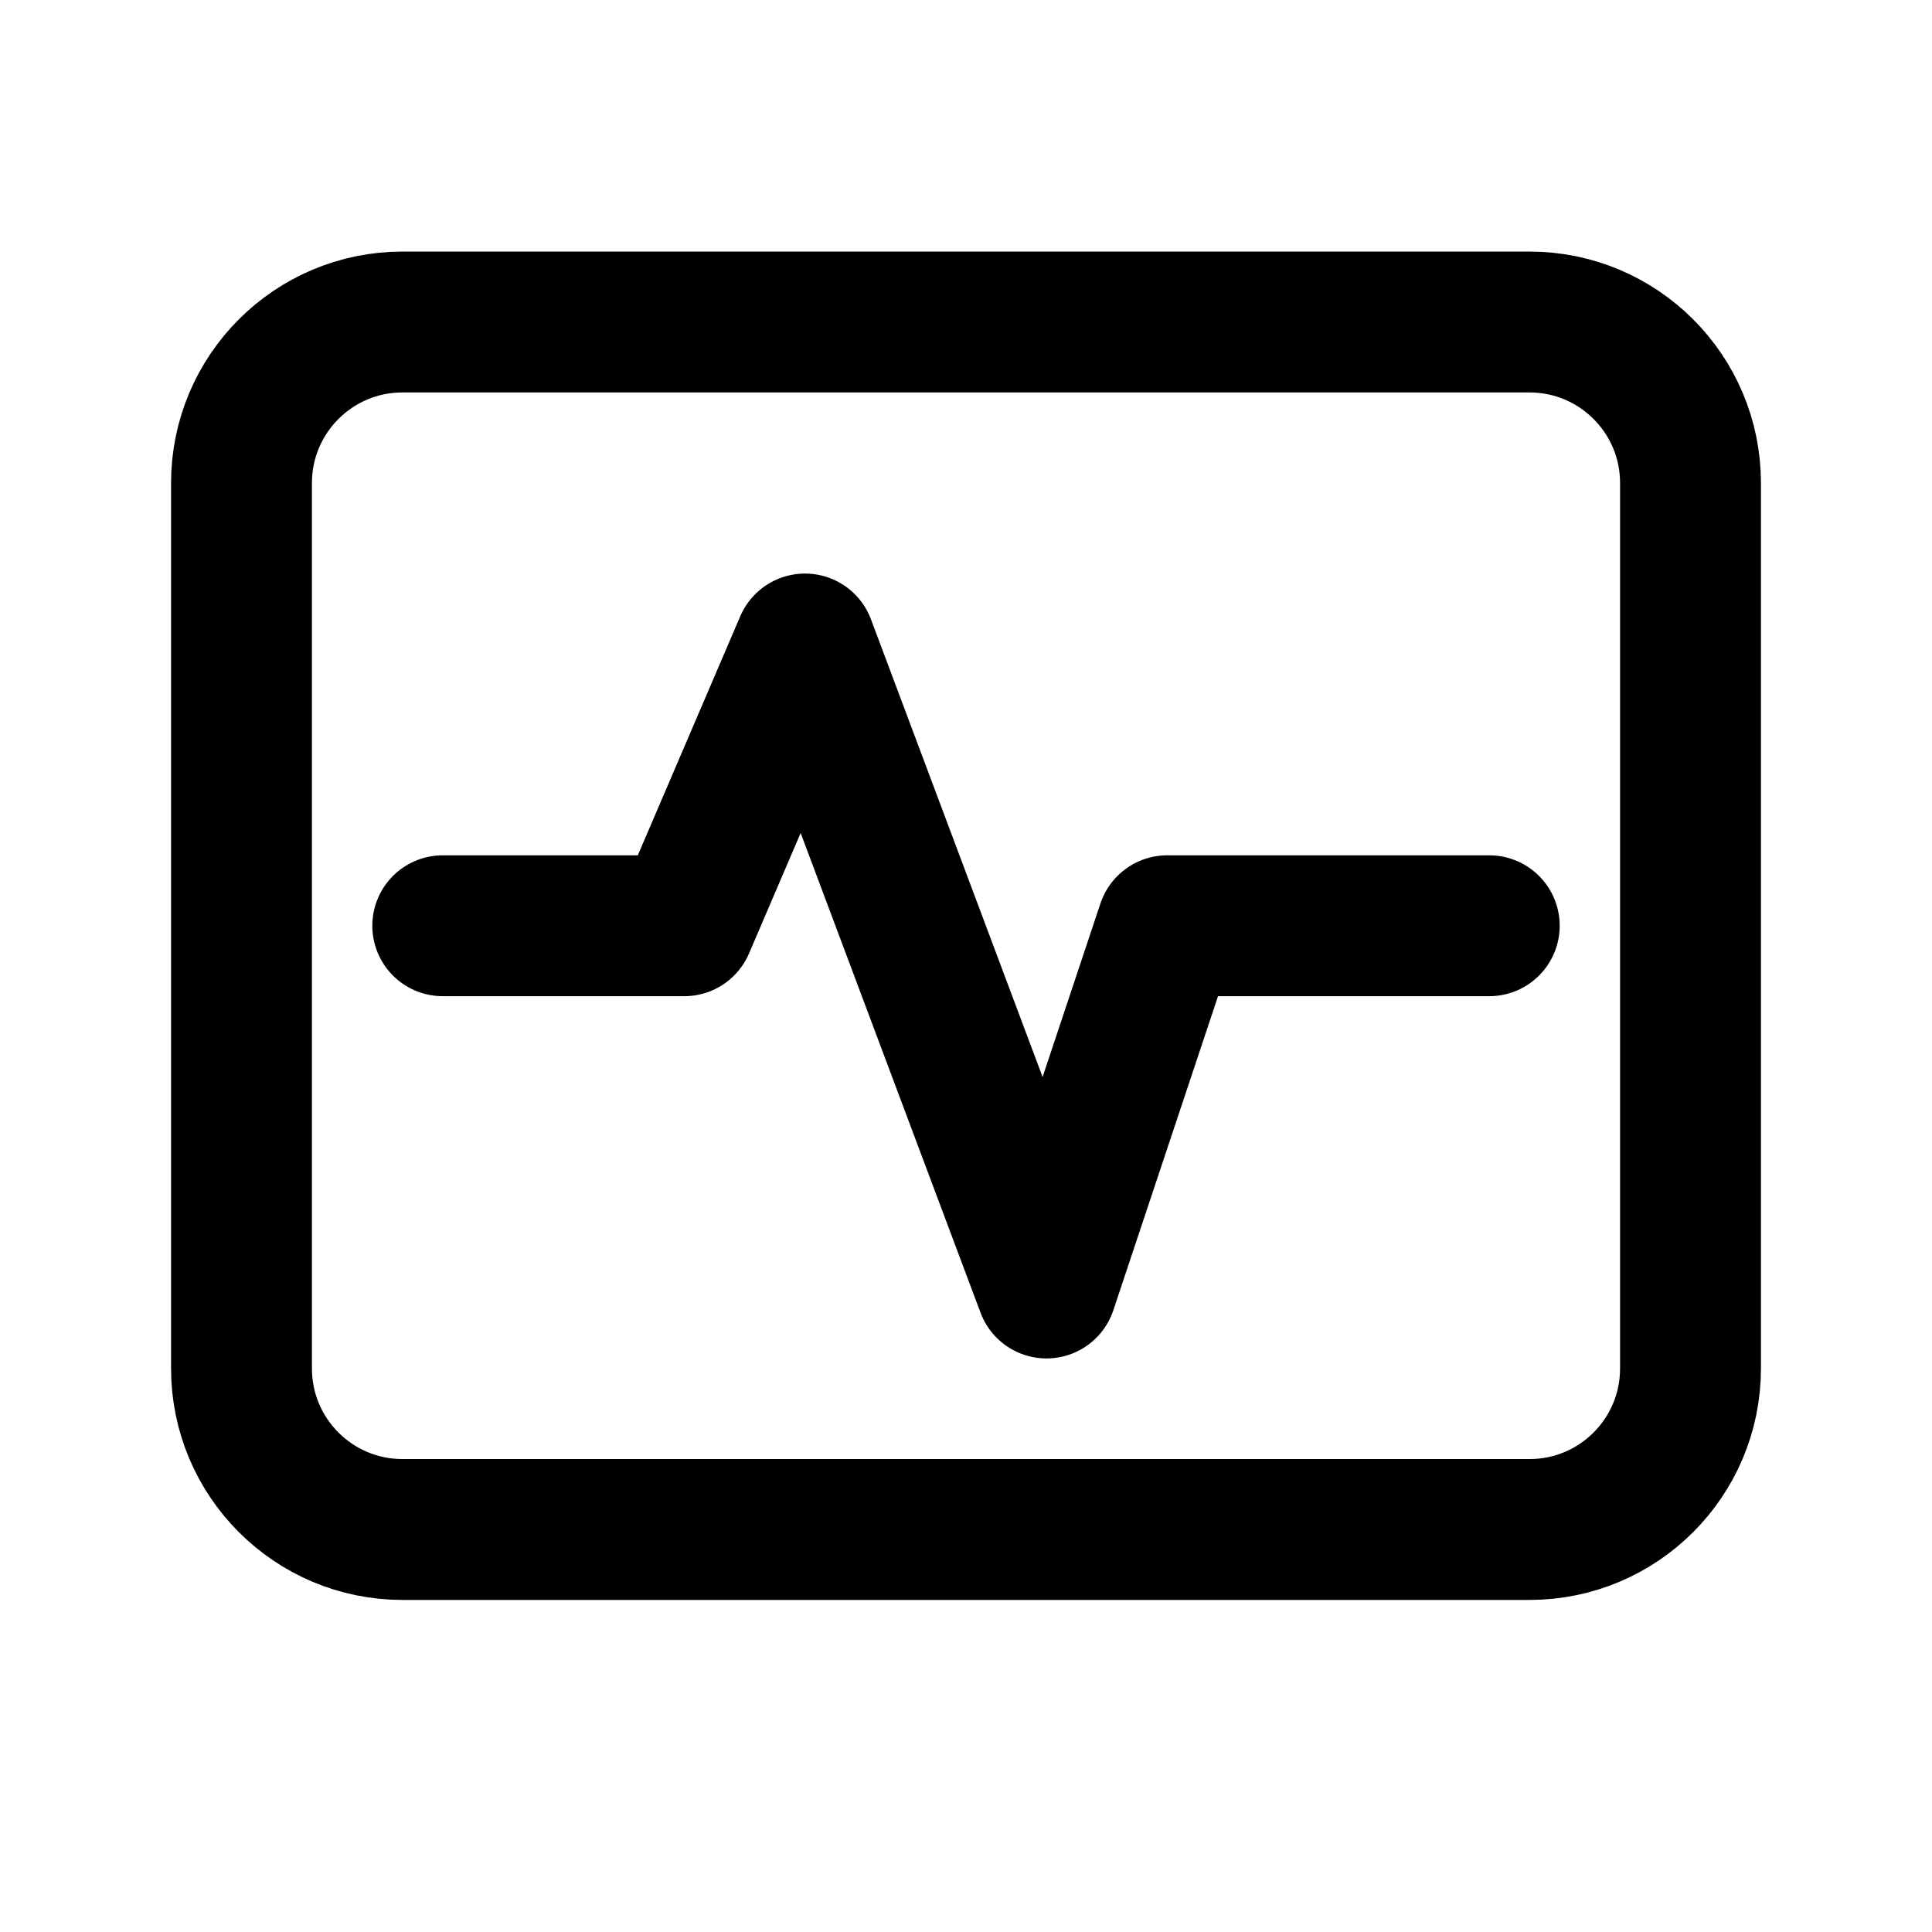
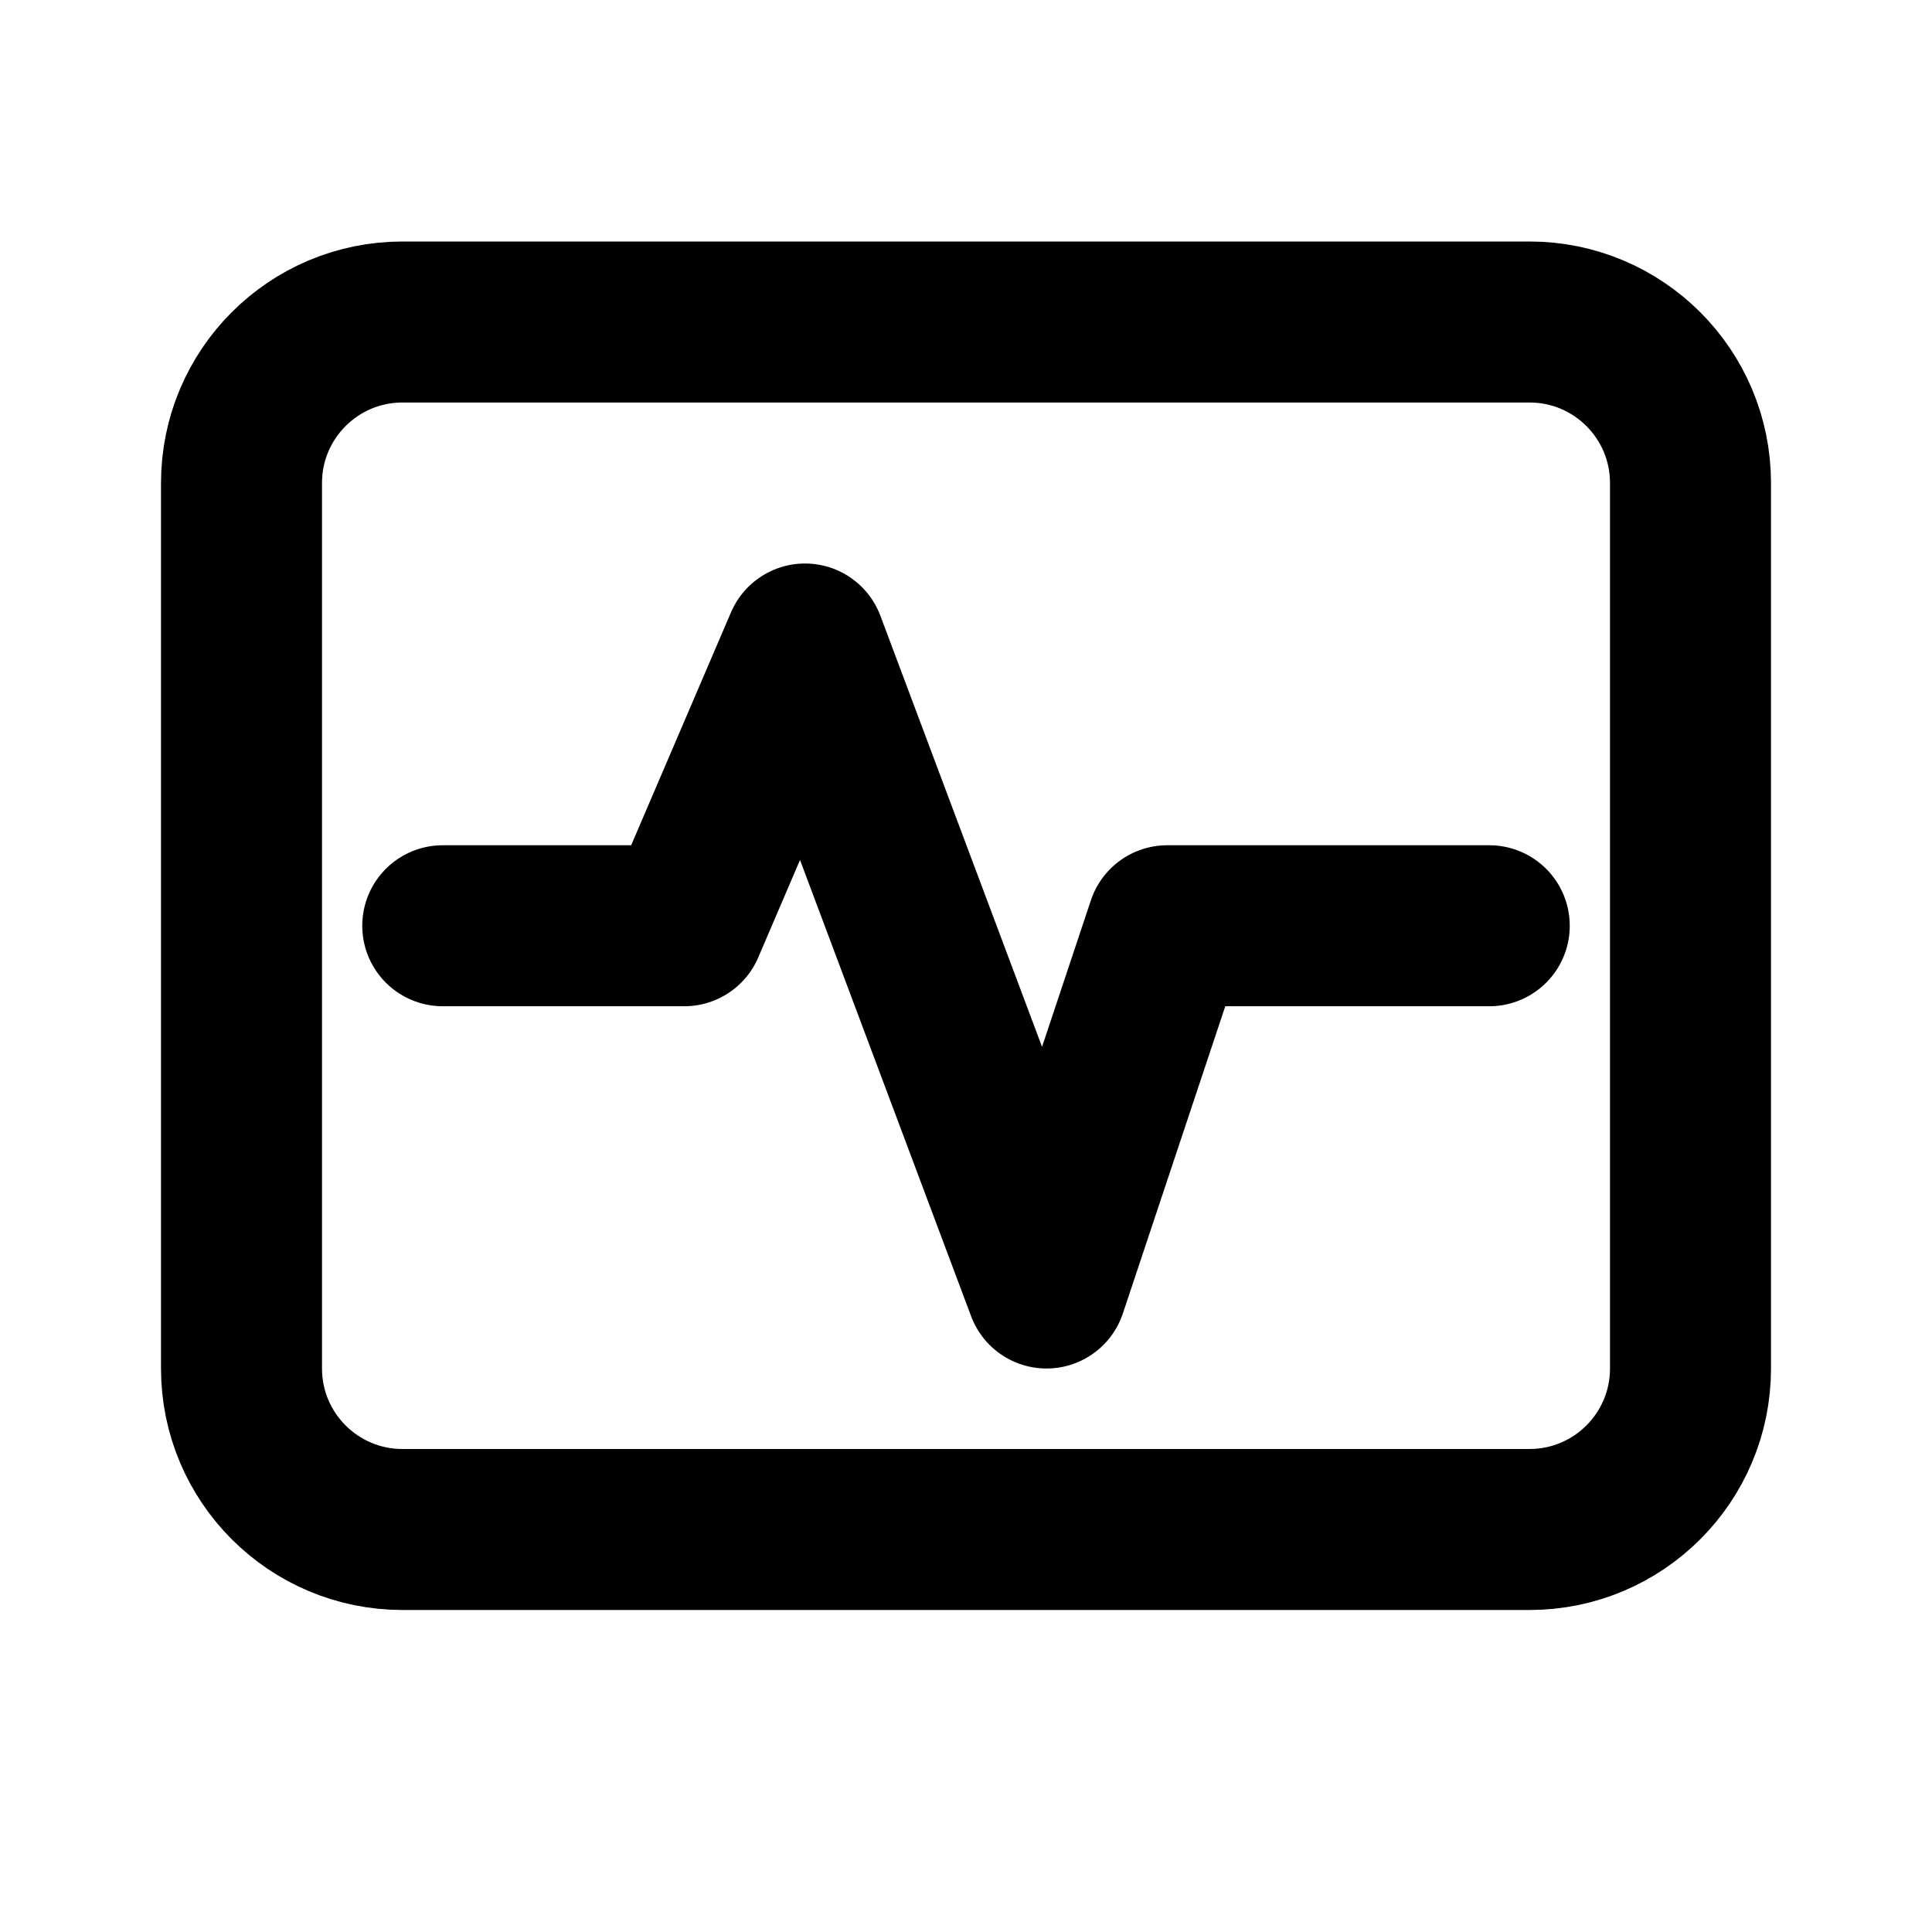
- <svg xmlns="http://www.w3.org/2000/svg" viewBox="0 0 24 24" fill="none" stroke="currentColor" stroke-width="1.75" stroke-linecap="round" stroke-linejoin="round">
+ <svg xmlns="http://www.w3.org/2000/svg" viewBox="0 0 24 24" fill="none" stroke="currentColor" stroke-width="2" stroke-linecap="round" stroke-linejoin="round">
  <rect x="3" y="4" width="18" height="15" rx="2" />
  <path d="M5.5 11.5h3l1.5-3.5 3 8 1.5-4.5h4" />
</svg>
